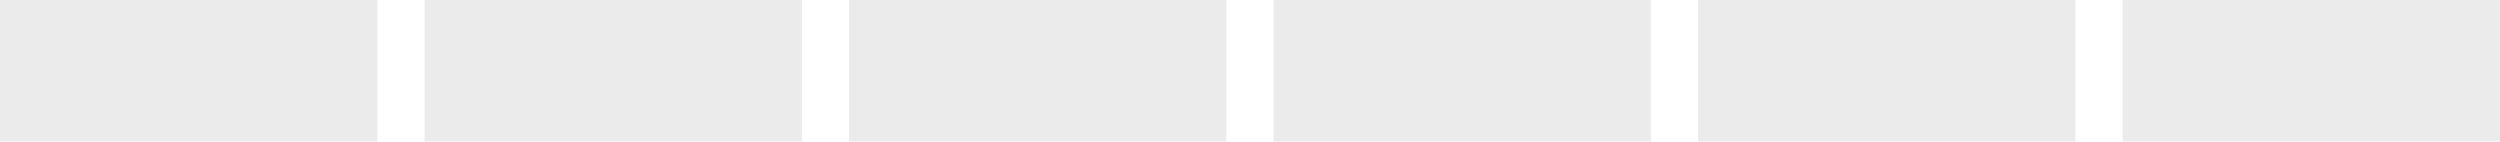
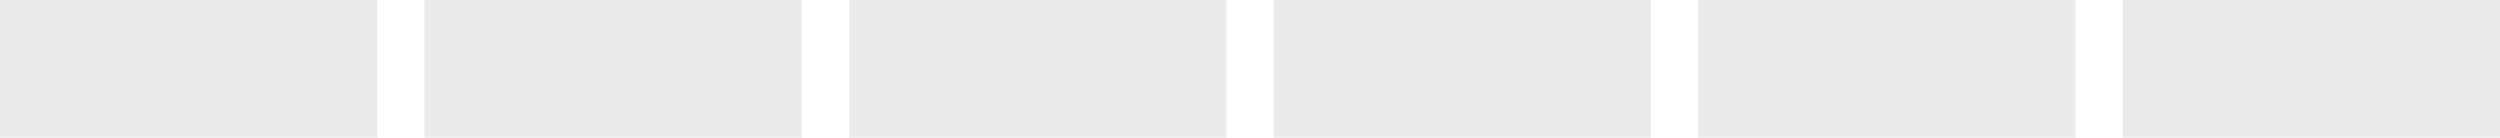
- <svg xmlns="http://www.w3.org/2000/svg" width="106px" height="6px" viewBox="0 0 106 6" version="1.1">
+ <svg xmlns="http://www.w3.org/2000/svg" width="127px" height="7px" viewBox="0 0 127 7" version="1.1">
  <g id="PuzzleCV-v3" stroke="none" stroke-width="1" fill="none" fill-rule="evenodd">
-     <g id="Artboard" transform="translate(-401, -385)" fill="#EBEBEB">
-       <g id="a1-copy" transform="translate(401, 385)">
-         <rect id="Rectangle" x="0" y="0" width="16" height="6" />
-         <rect id="Rectangle" x="18" y="0" width="16" height="6" />
-         <rect id="Rectangle" x="36" y="0" width="16" height="6" />
-         <rect id="Rectangle" x="54" y="0" width="16" height="6" />
-         <rect id="Rectangle" x="72" y="0" width="16" height="6" />
-         <rect id="Rectangle" x="90" y="0" width="16" height="6" />
+     <g id="Language-Levels" transform="translate(-554, -498)" fill="#EBEBEB">
+       <g id="a0" transform="translate(554, 498)">
+         <rect id="Rectangle" x="0" y="0" width="19.17" height="7" />
+         <rect id="Rectangle" x="21.566" y="0" width="19.17" height="7" />
+         <rect id="Rectangle" x="43.132" y="0" width="19.17" height="7" />
+         <rect id="Rectangle" x="64.698" y="0" width="19.17" height="7" />
+         <rect id="Rectangle" x="86.264" y="0" width="19.17" height="7" />
+         <rect id="Rectangle" x="107.83" y="0" width="19.17" height="7" />
      </g>
    </g>
  </g>
</svg>
